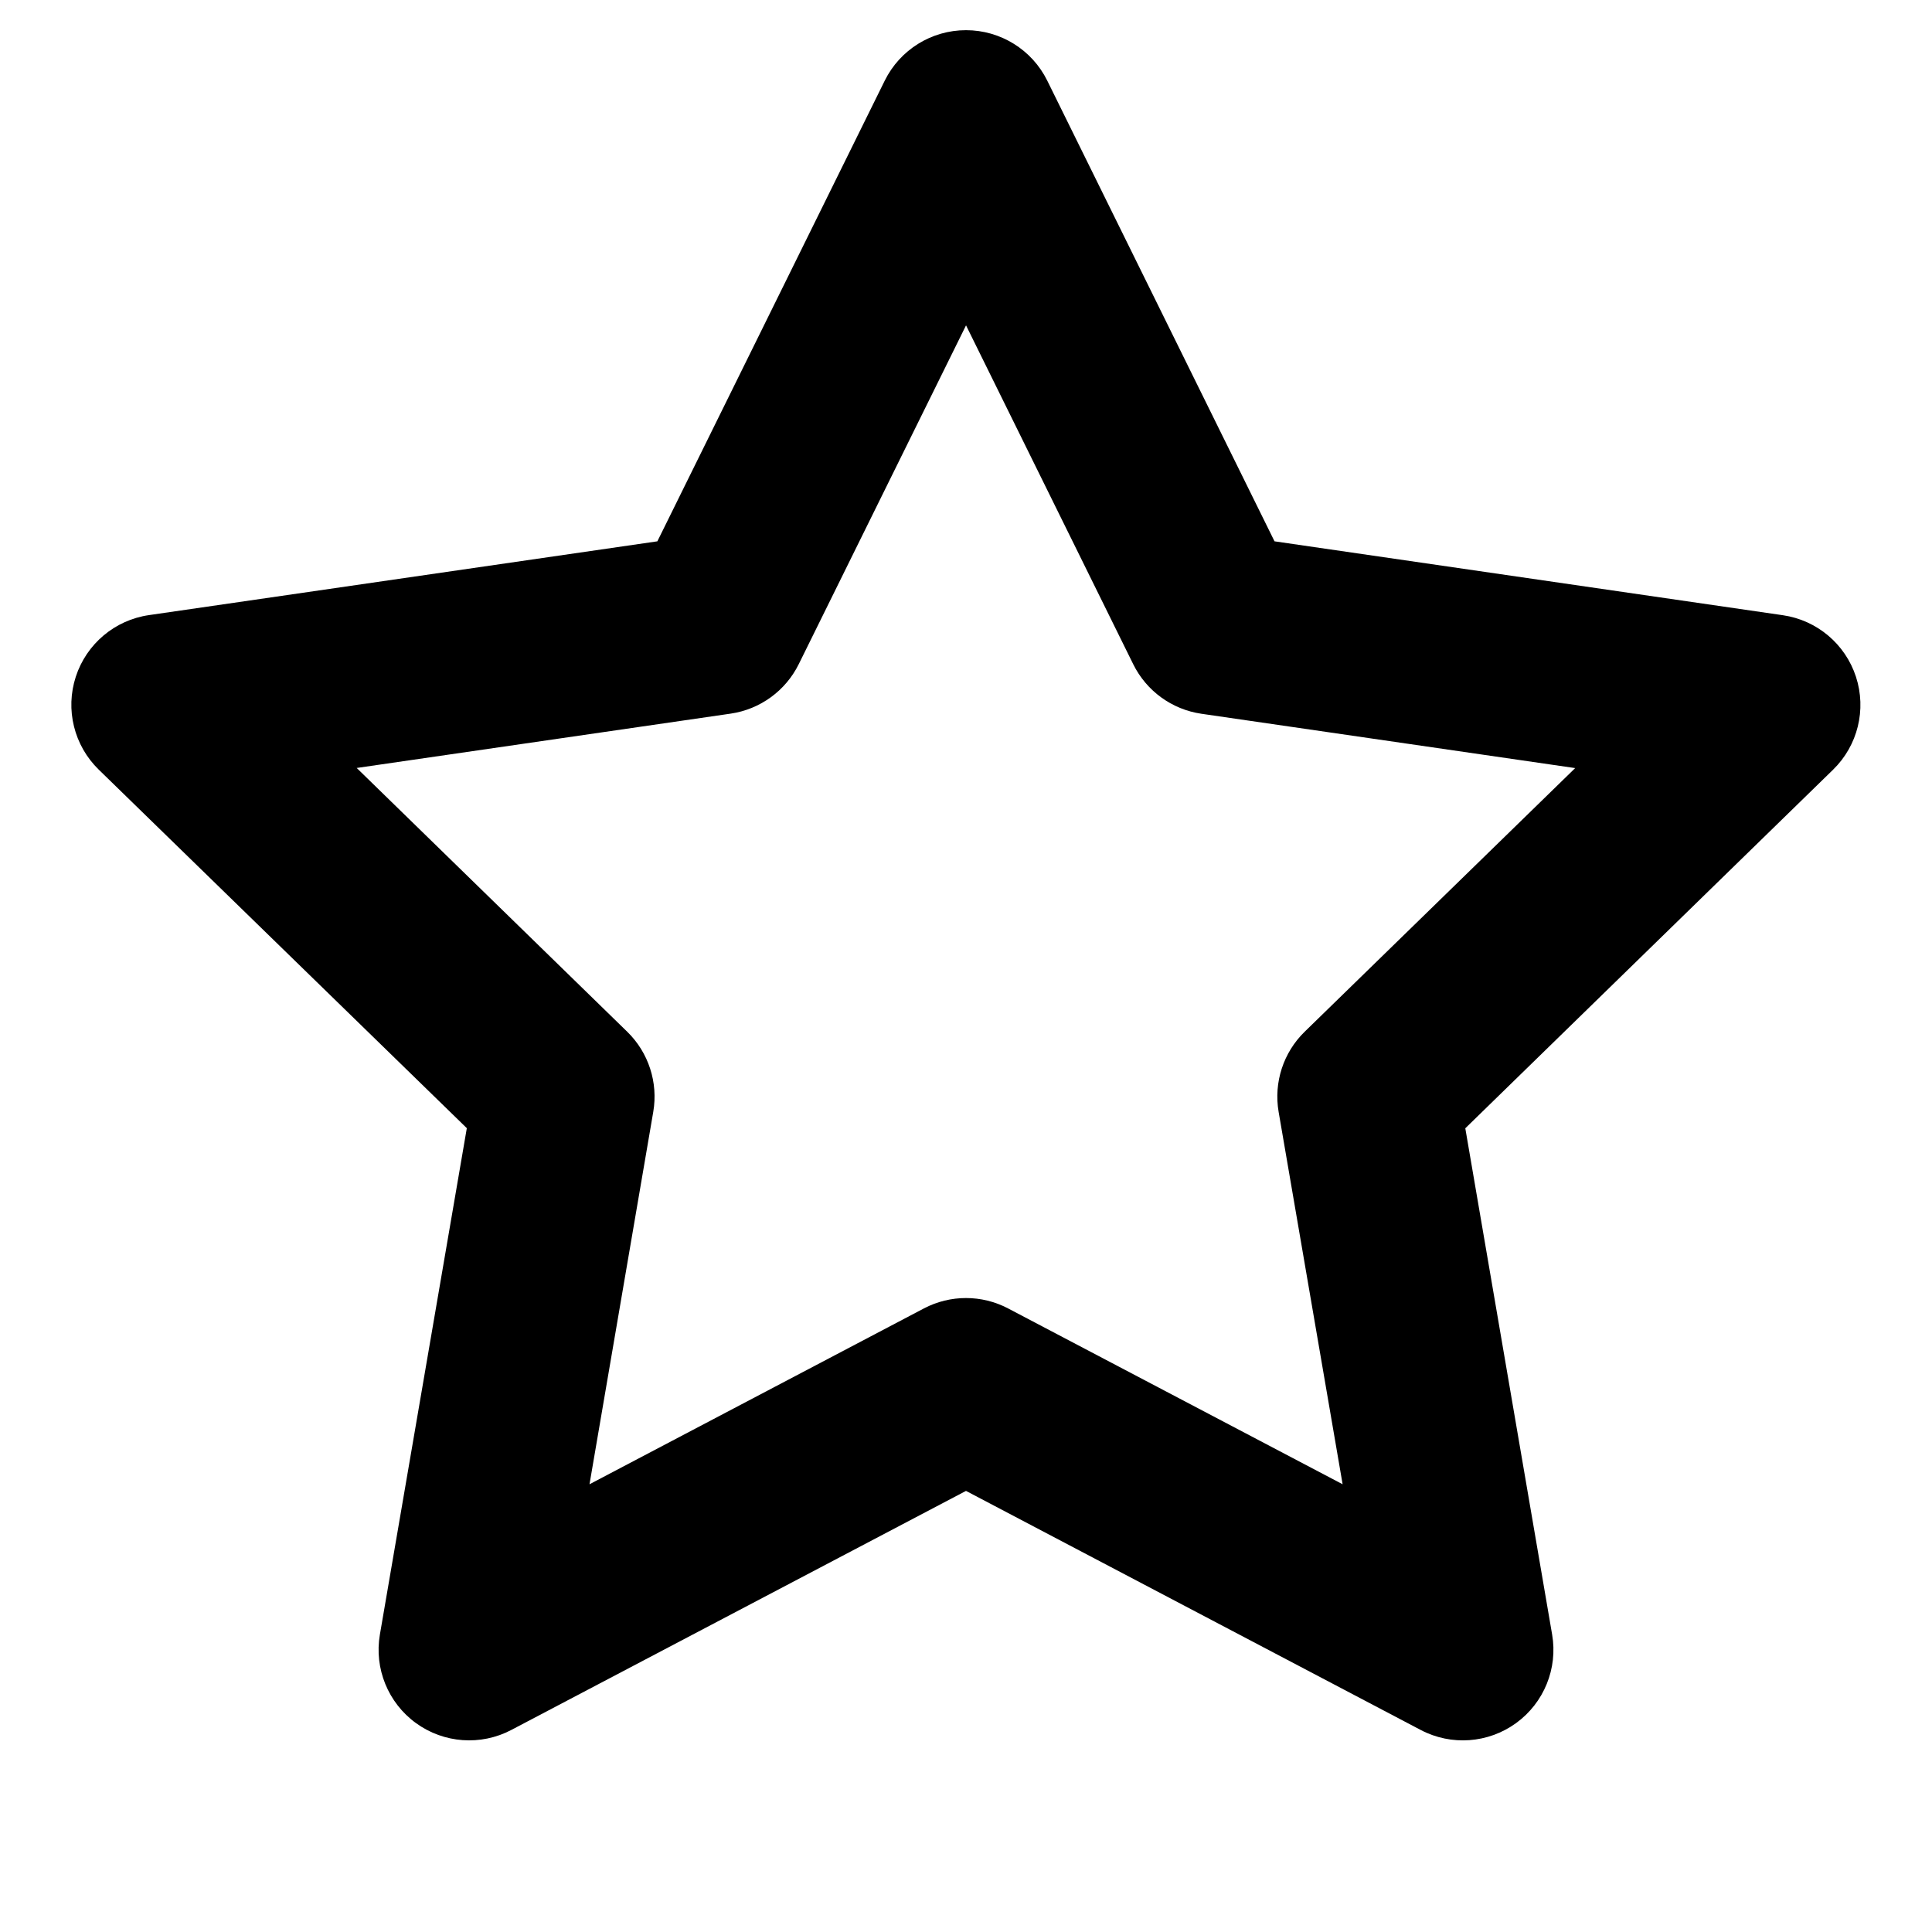
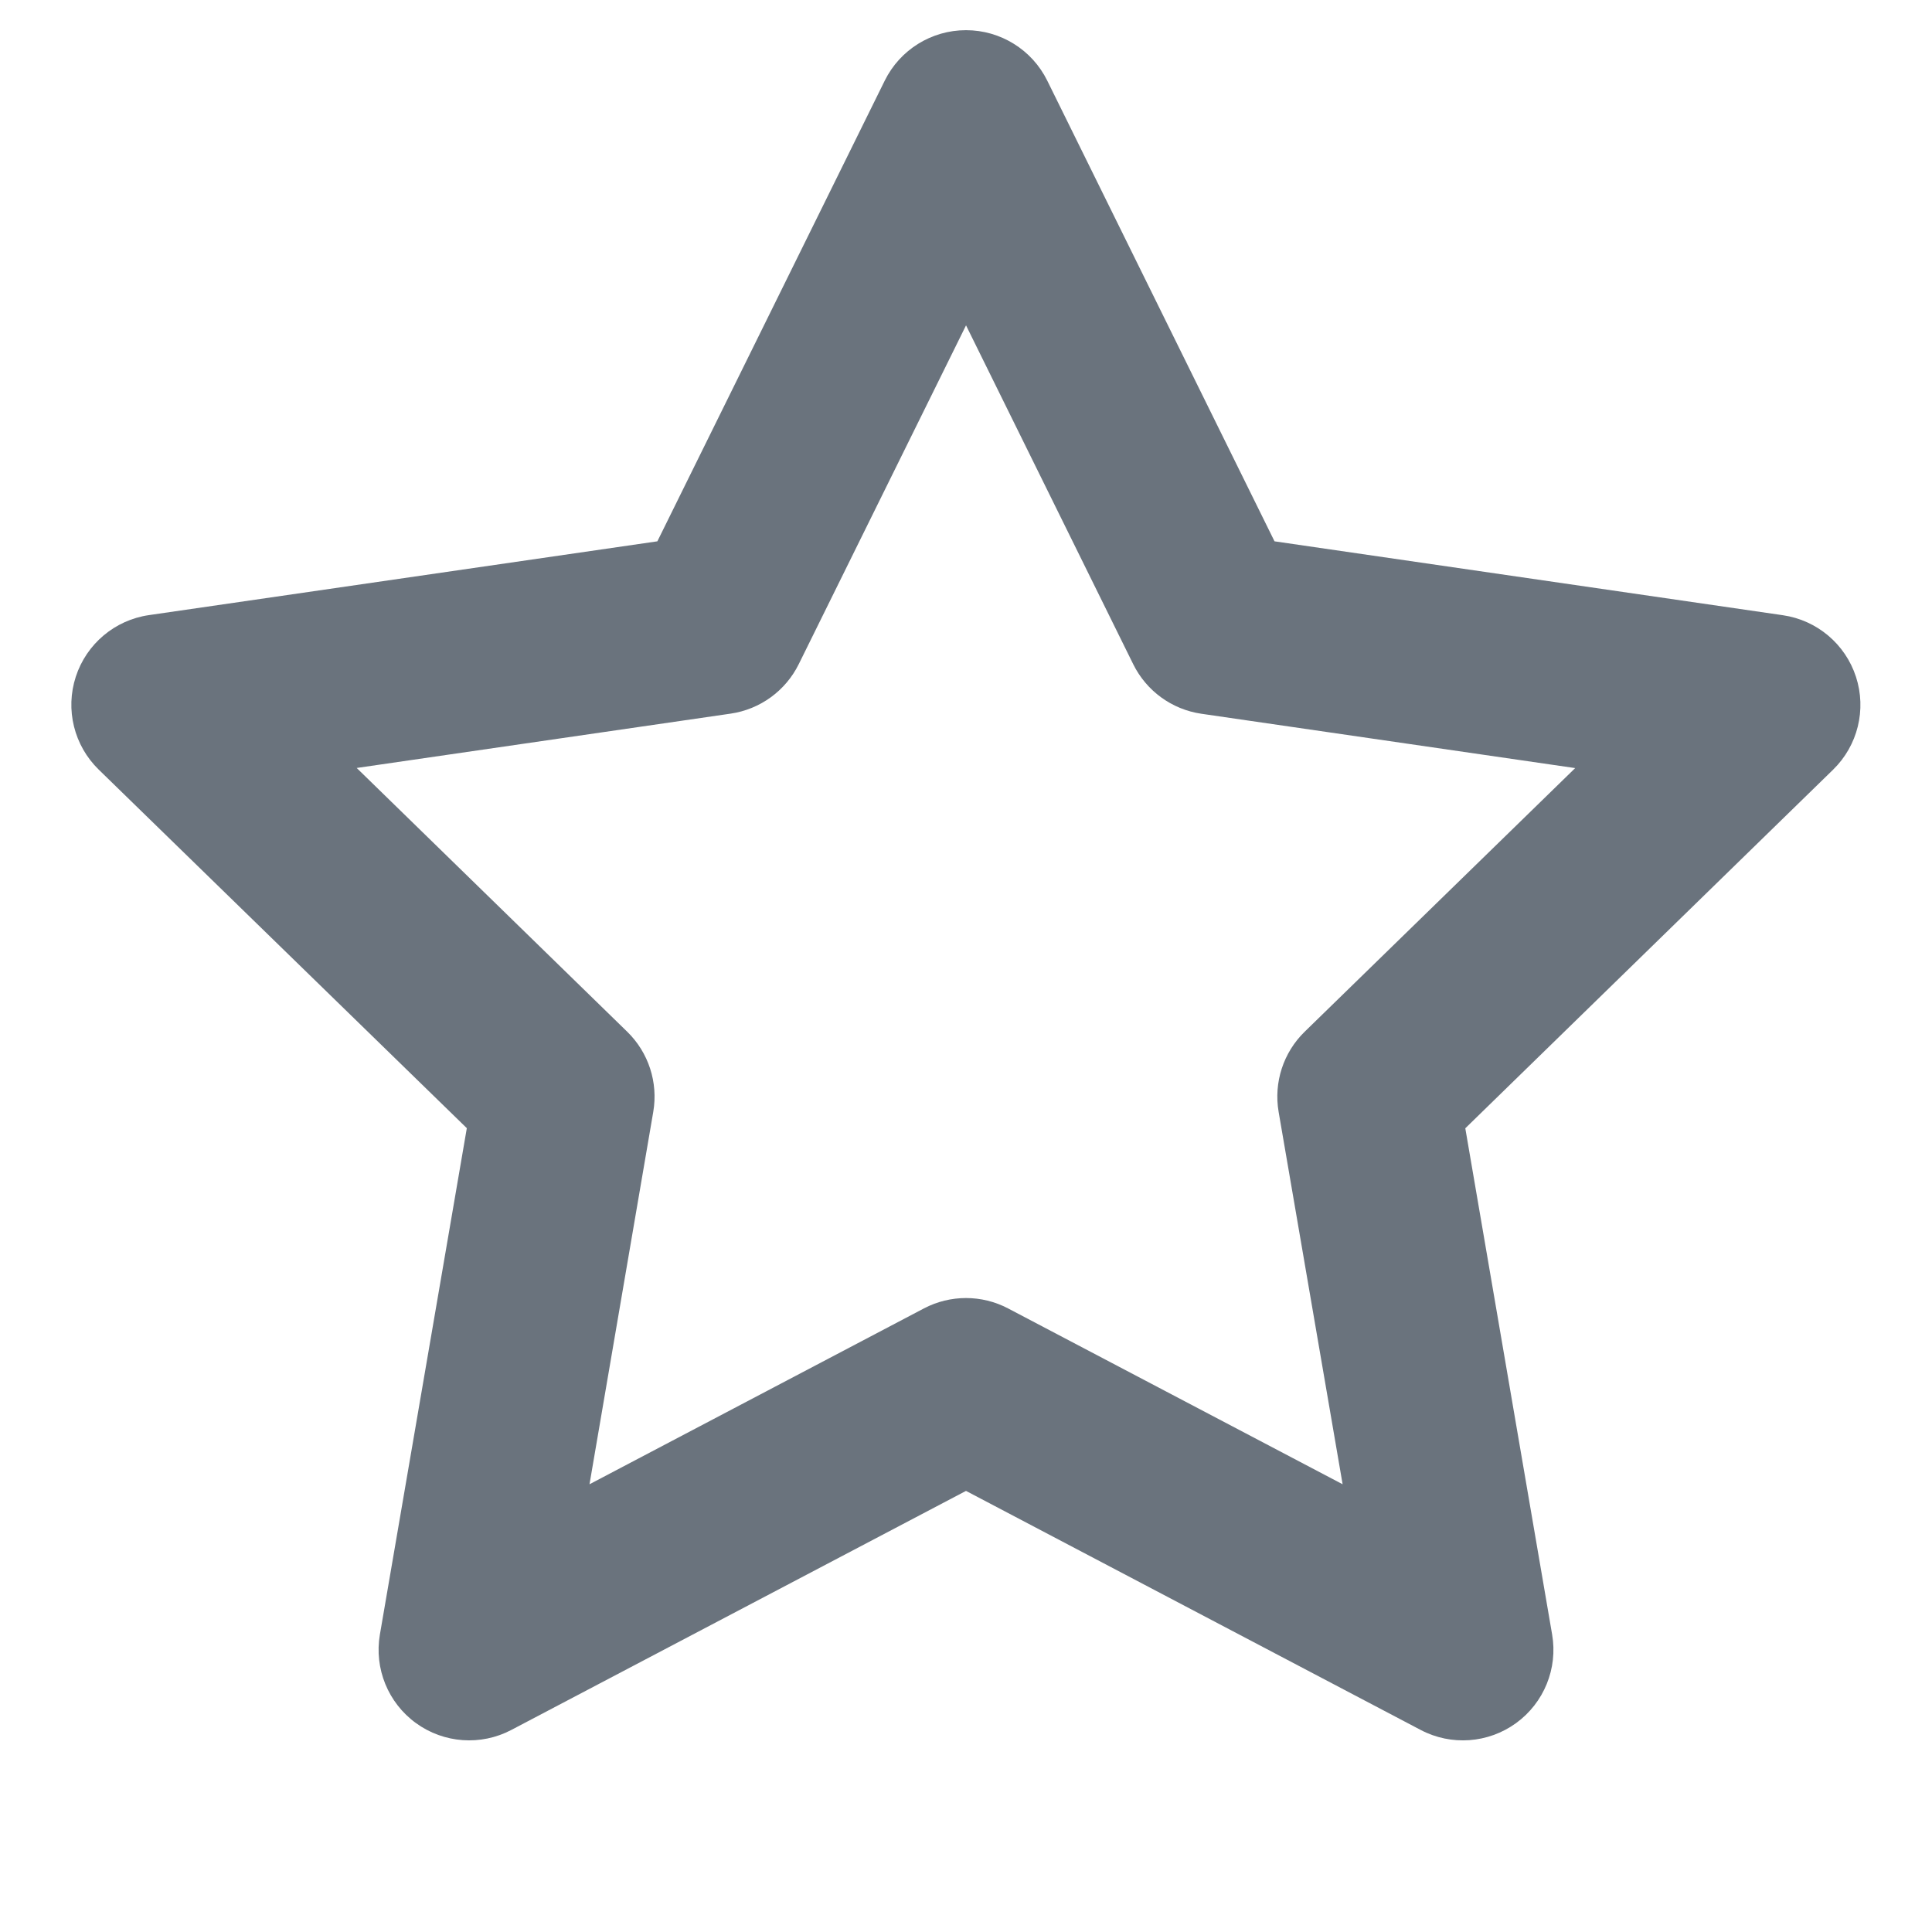
- <svg class="svg-star" height="16" viewBox="0 0 16 16" version="1.1" width="16" aria-hidden="true">
+ <svg xmlns="http://www.w3.org/2000/svg" class="svg-star" height="16" viewBox="0 0 16 16" version="1.1" width="16" aria-hidden="true" fill="#6a737d">
  <path fill-rule="evenodd" d="M8 .25a.75.75 0 01.673.418l1.882 3.815 4.21.612a.75.75 0 01.416 1.279l-3.046 2.97.719 4.192a.75.75 0 01-1.088.791L8 12.347l-3.766 1.98a.75.75 0 01-1.088-.79l.72-4.194L.818 6.374a.75.75 0 01.416-1.28l4.21-.611L7.327.668A.75.75 0 018 .25zm0 2.445L6.615 5.5a.75.75 0 01-.564.41l-3.097.45 2.24 2.184a.75.75 0 01.216.664l-.528 3.084 2.769-1.456a.75.75 0 01.698 0l2.77 1.456-.53-3.084a.75.75 0 01.216-.664l2.24-2.183-3.096-.45a.75.75 0 01-.564-.41L8 2.694v.001z" />
</svg>
